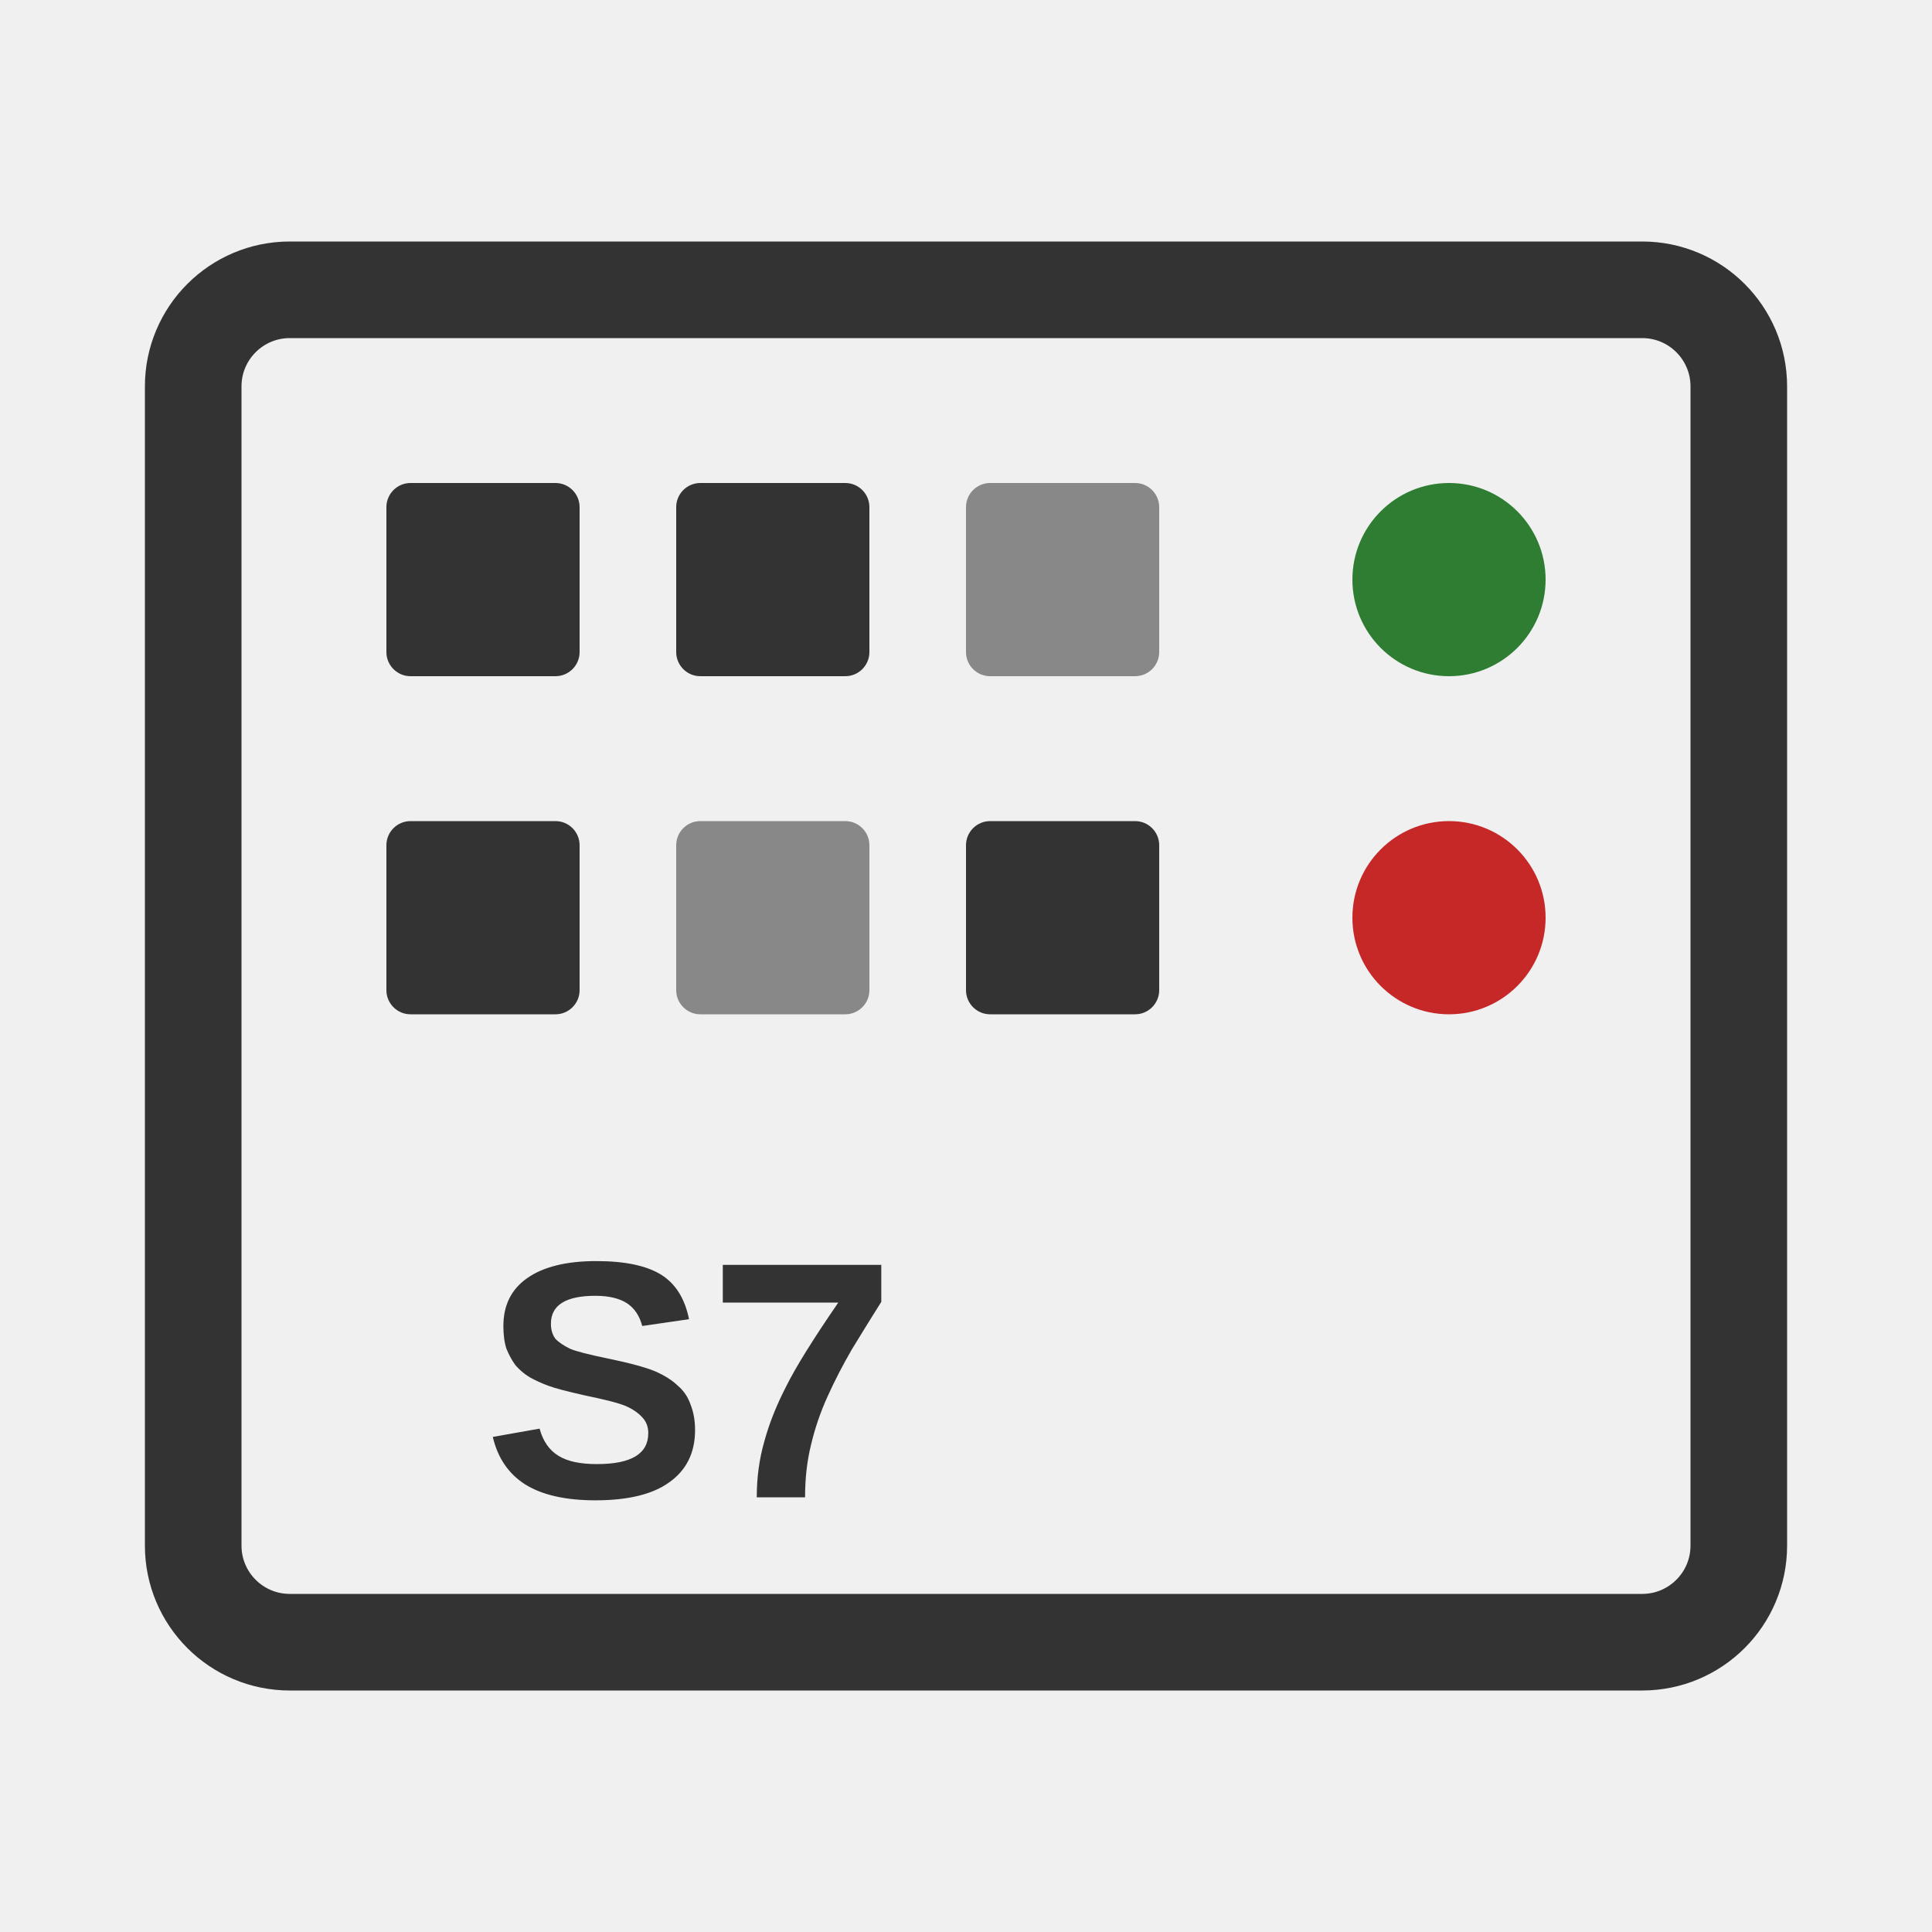
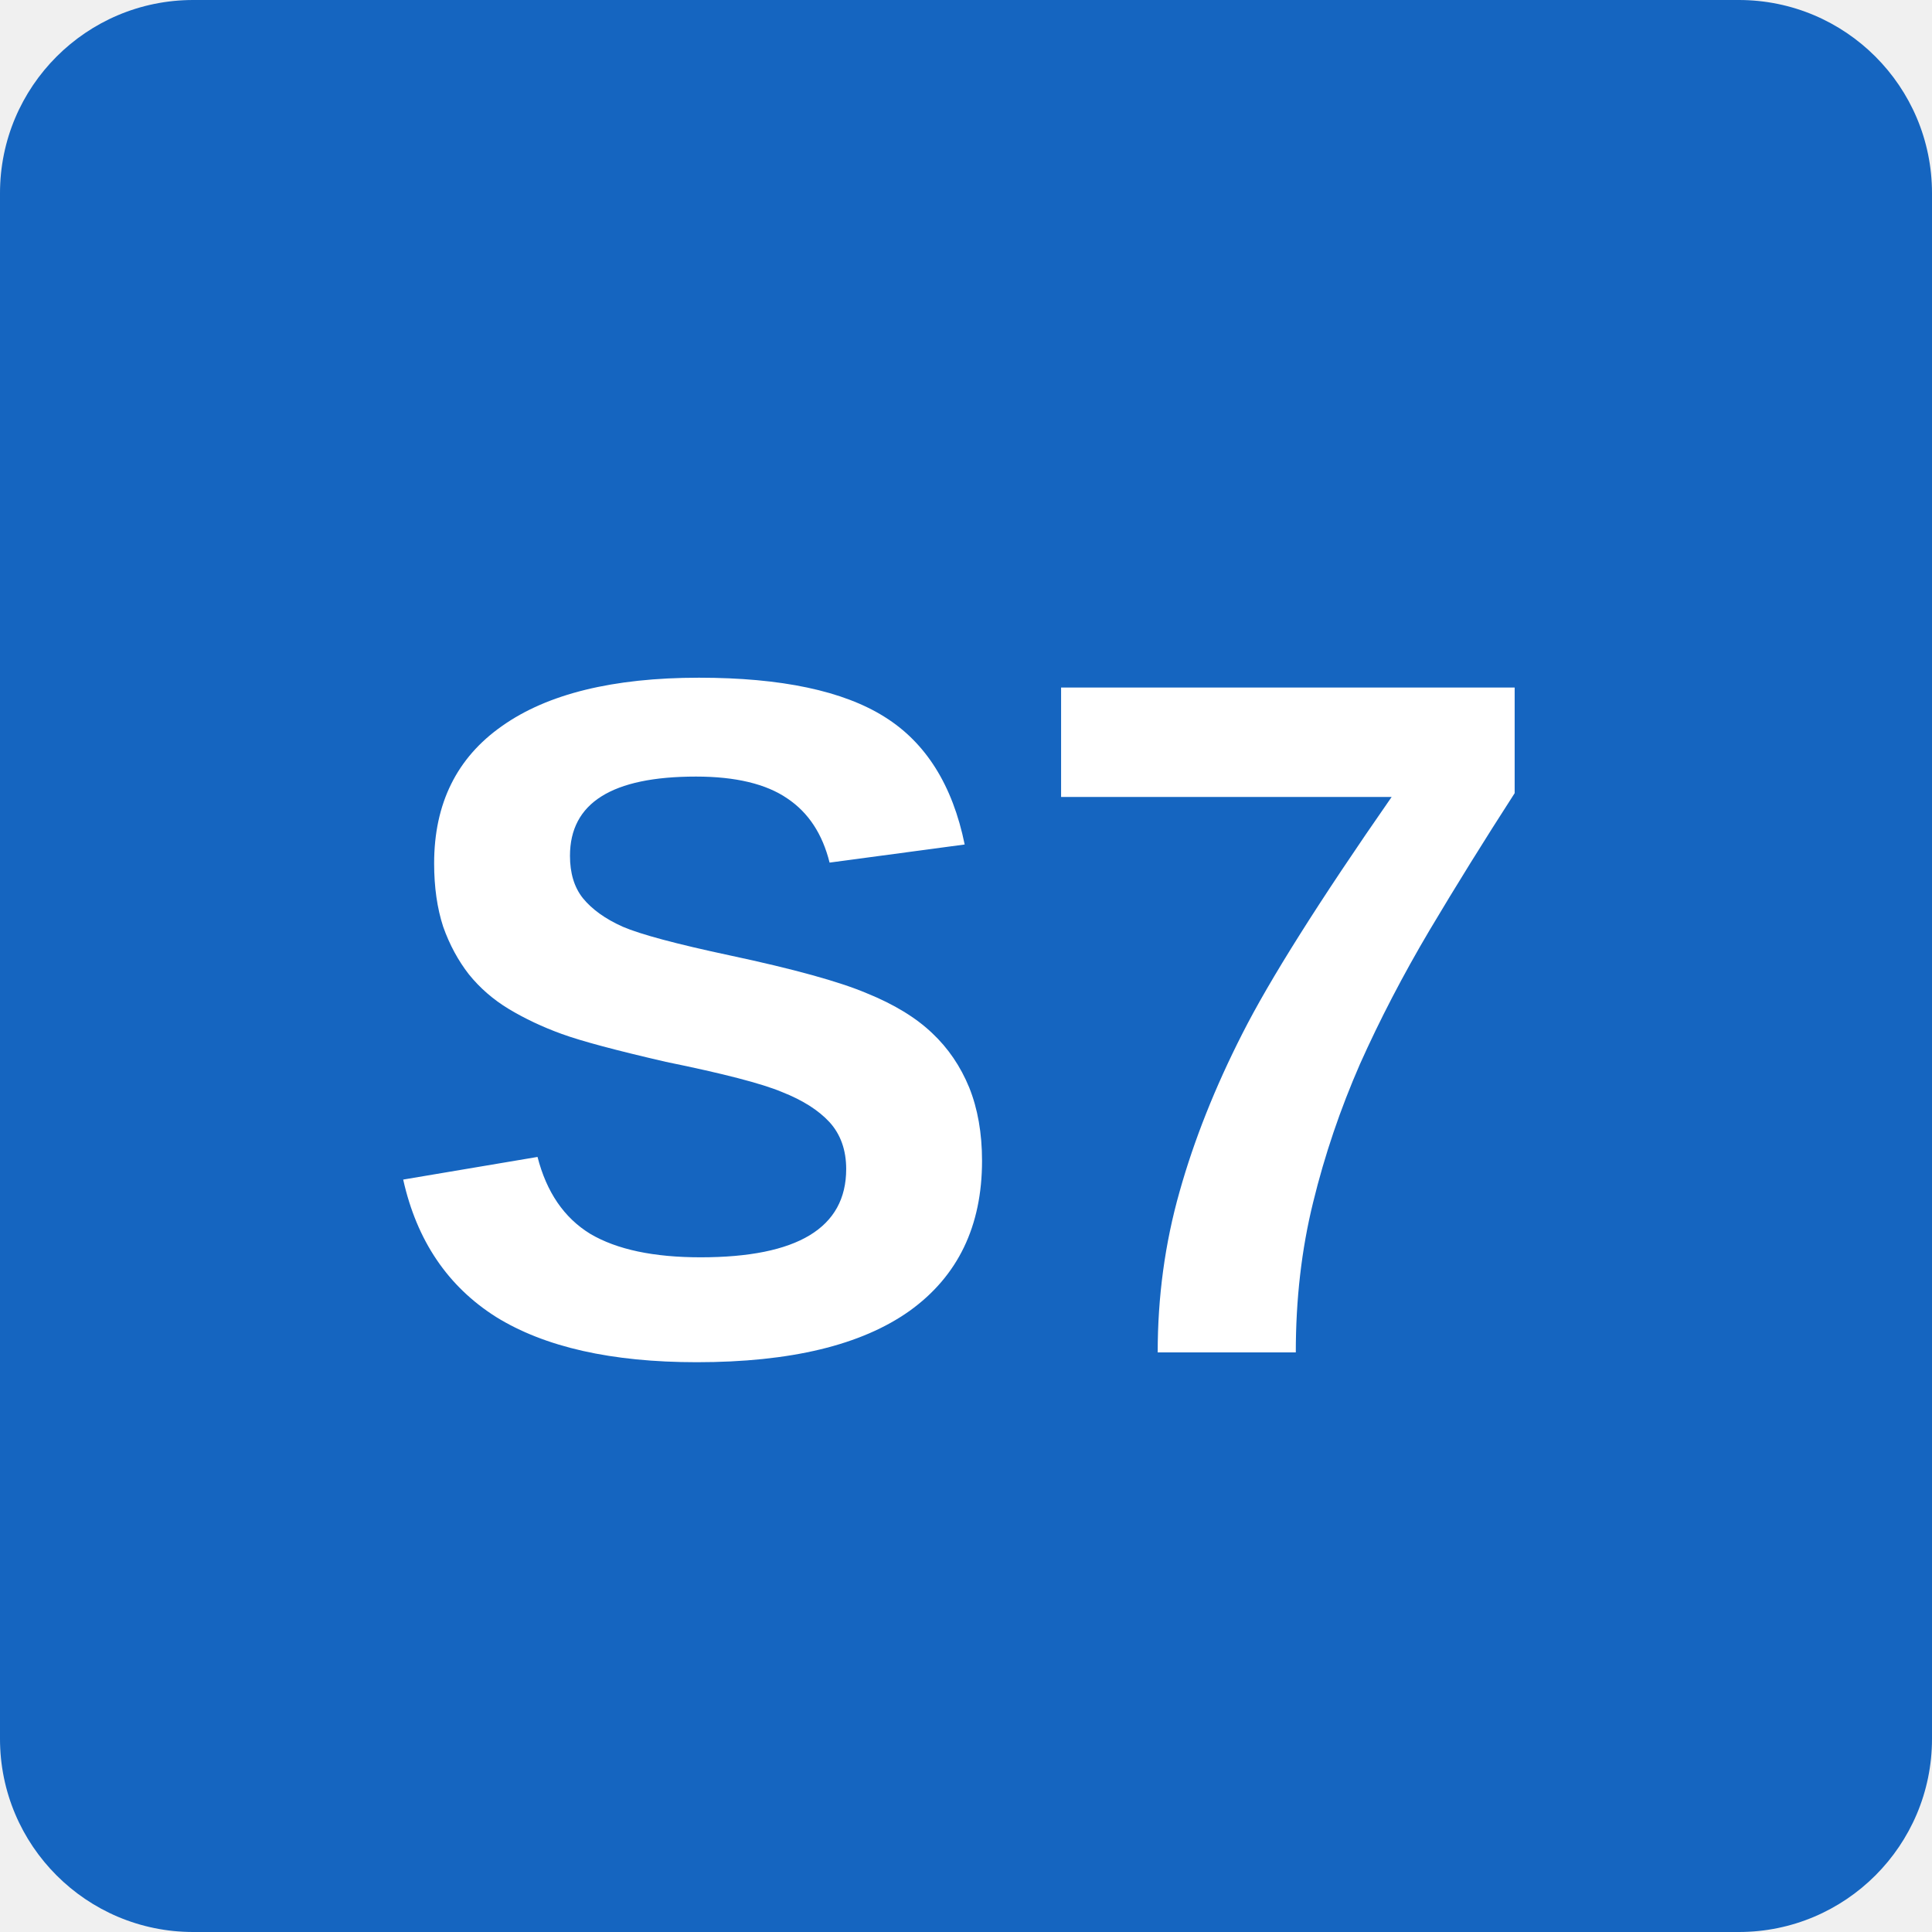
<svg xmlns="http://www.w3.org/2000/svg" viewBox="0 0 40 40">
-   <rect x="4" y="6" width="32" height="28" rx="2" fill="none" stroke="#333" stroke-width="2" />
-   <rect x="8" y="10" width="4" height="4" rx="0.5" fill="#333" />
-   <rect x="14" y="10" width="4" height="4" rx="0.5" fill="#333" />
-   <rect x="20" y="10" width="4" height="4" rx="0.5" fill="#888" />
-   <rect x="8" y="17" width="4" height="4" rx="0.5" fill="#333" />
-   <rect x="14" y="17" width="4" height="4" rx="0.5" fill="#888" />
-   <rect x="20" y="17" width="4" height="4" rx="0.5" fill="#333" />
-   <circle cx="30" cy="12" r="2" fill="#2E7D32" />
-   <circle cx="30" cy="19" r="2" fill="#C62828" />
-   <text x="10" y="31" font-family="Arial,sans-serif" font-weight="bold" font-size="7" fill="#333">S7</text>
+   <rect width="40" height="40" rx="4" fill="#1565C0" />
+   <text x="20" y="28" font-family="Arial,Helvetica,sans-serif" font-weight="bold" font-size="20" fill="#fff" text-anchor="middle">S7</text>
</svg>
